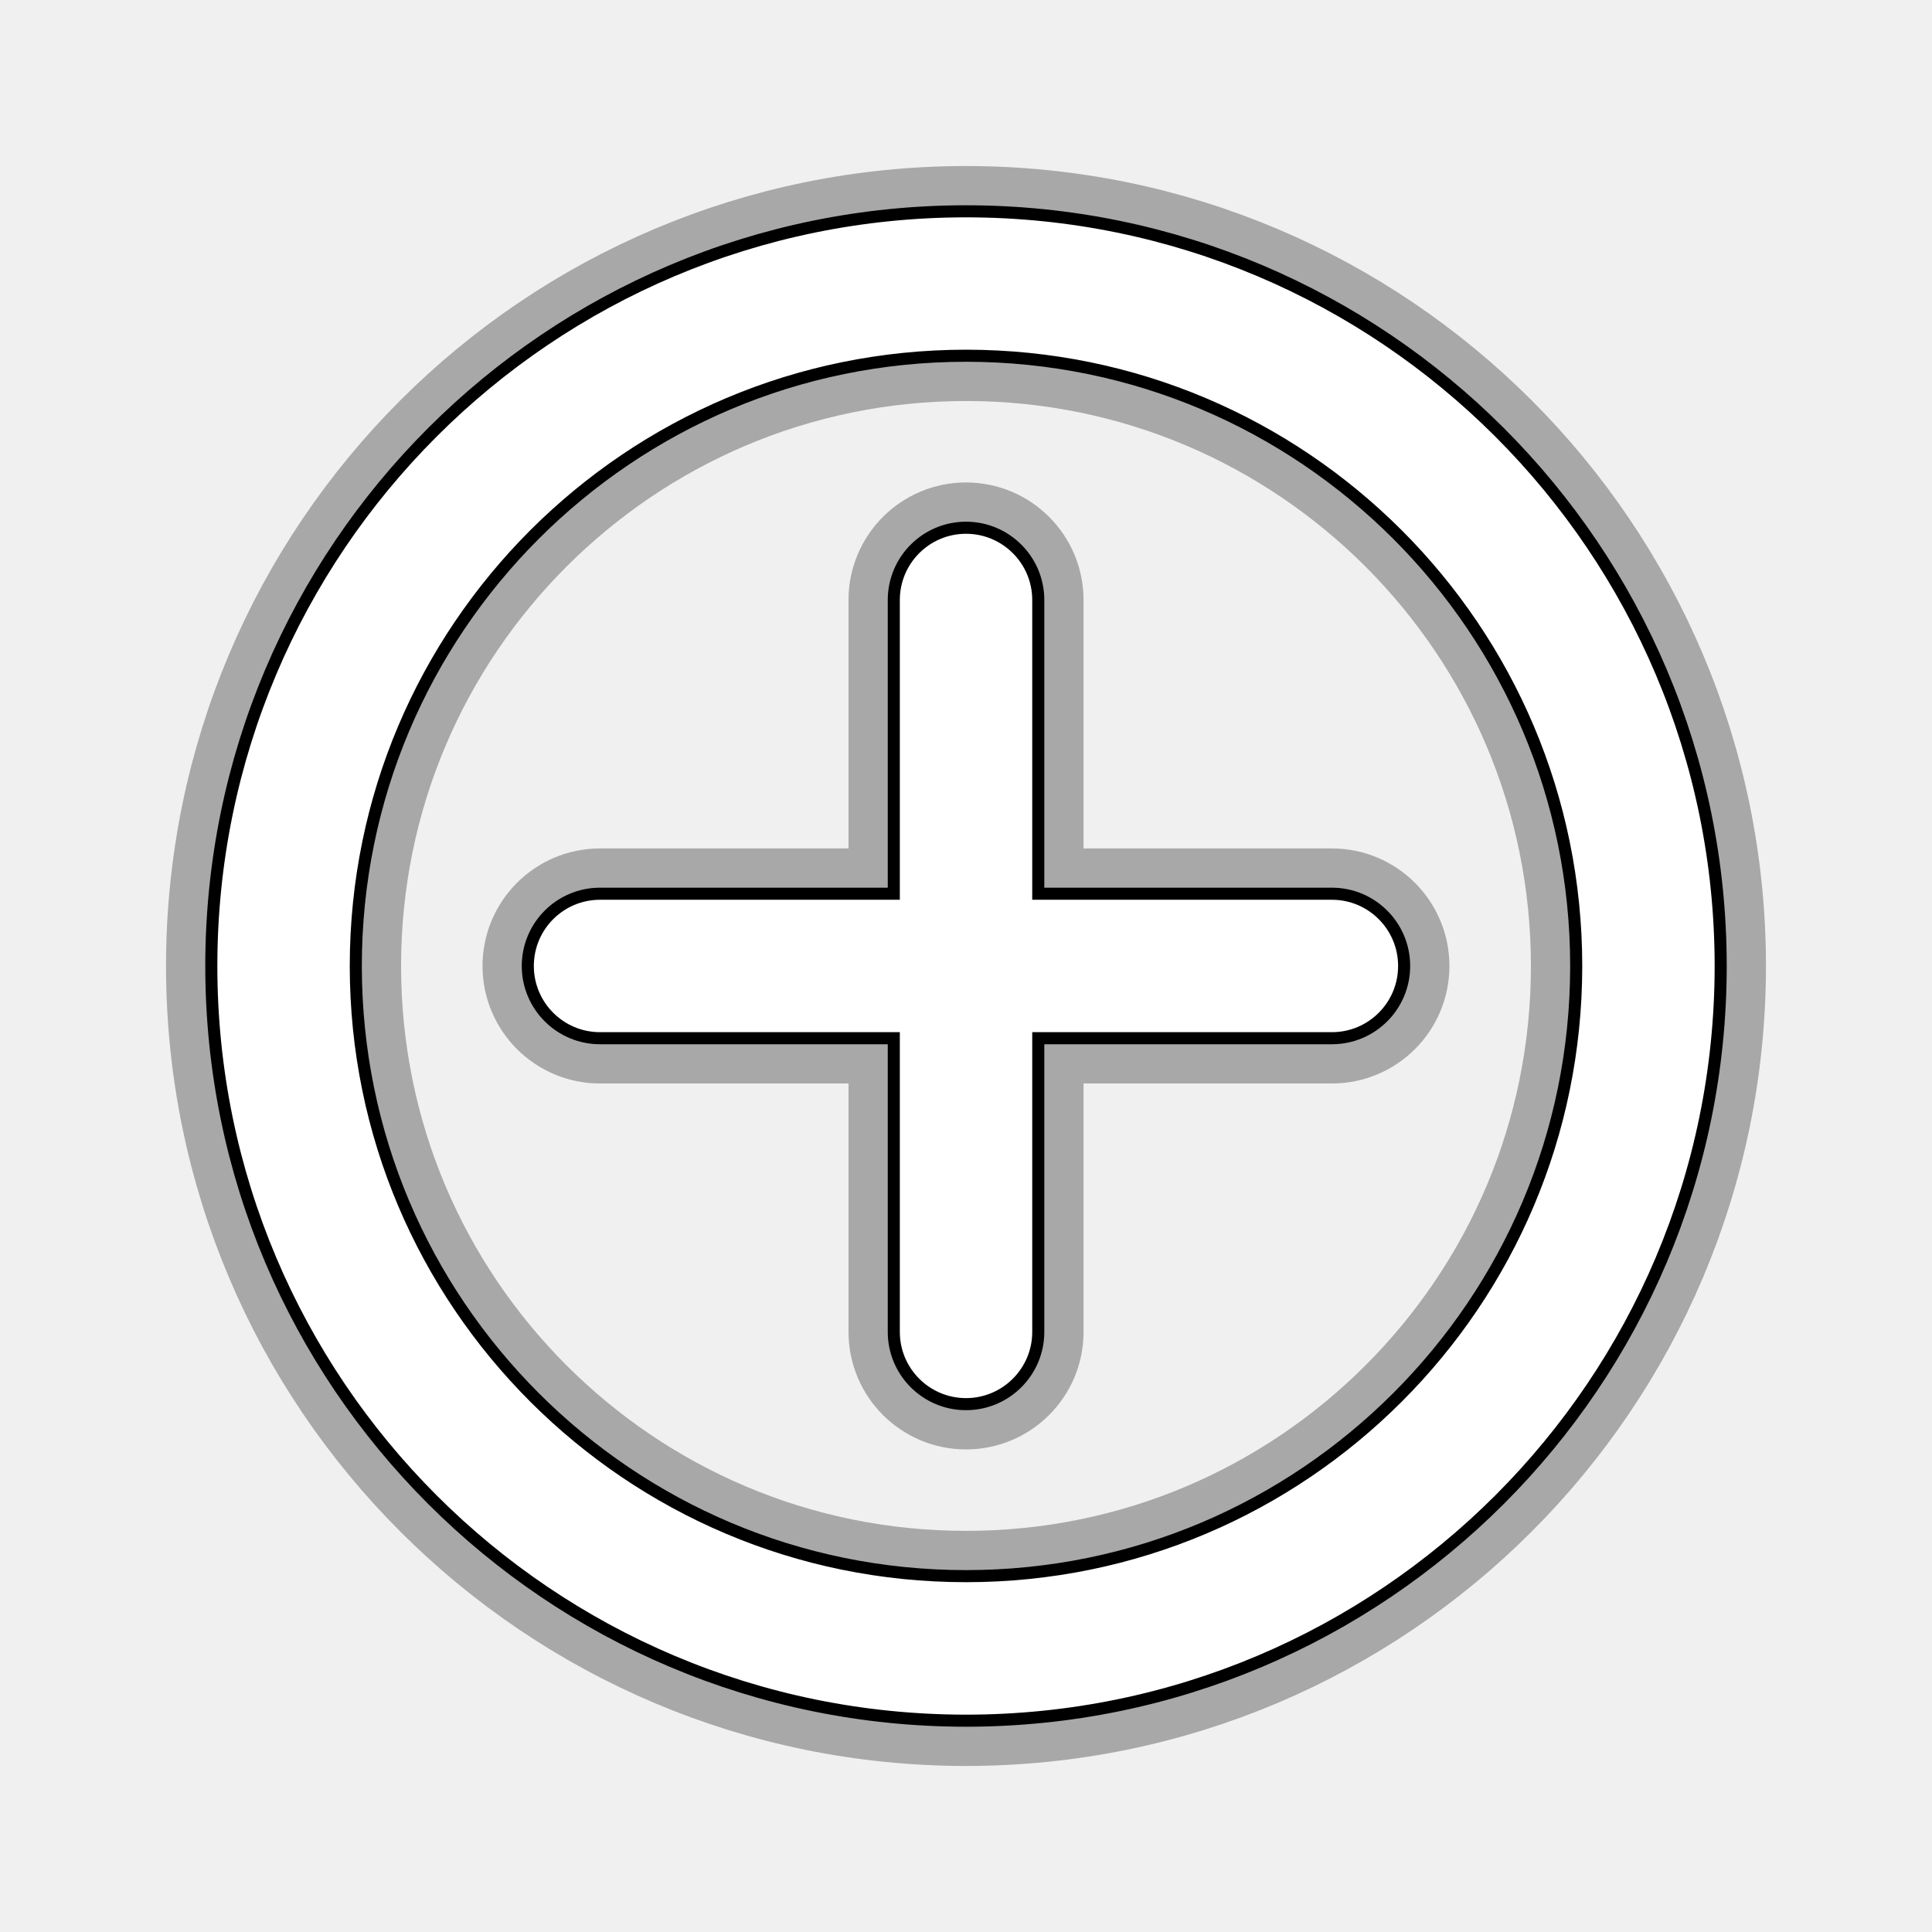
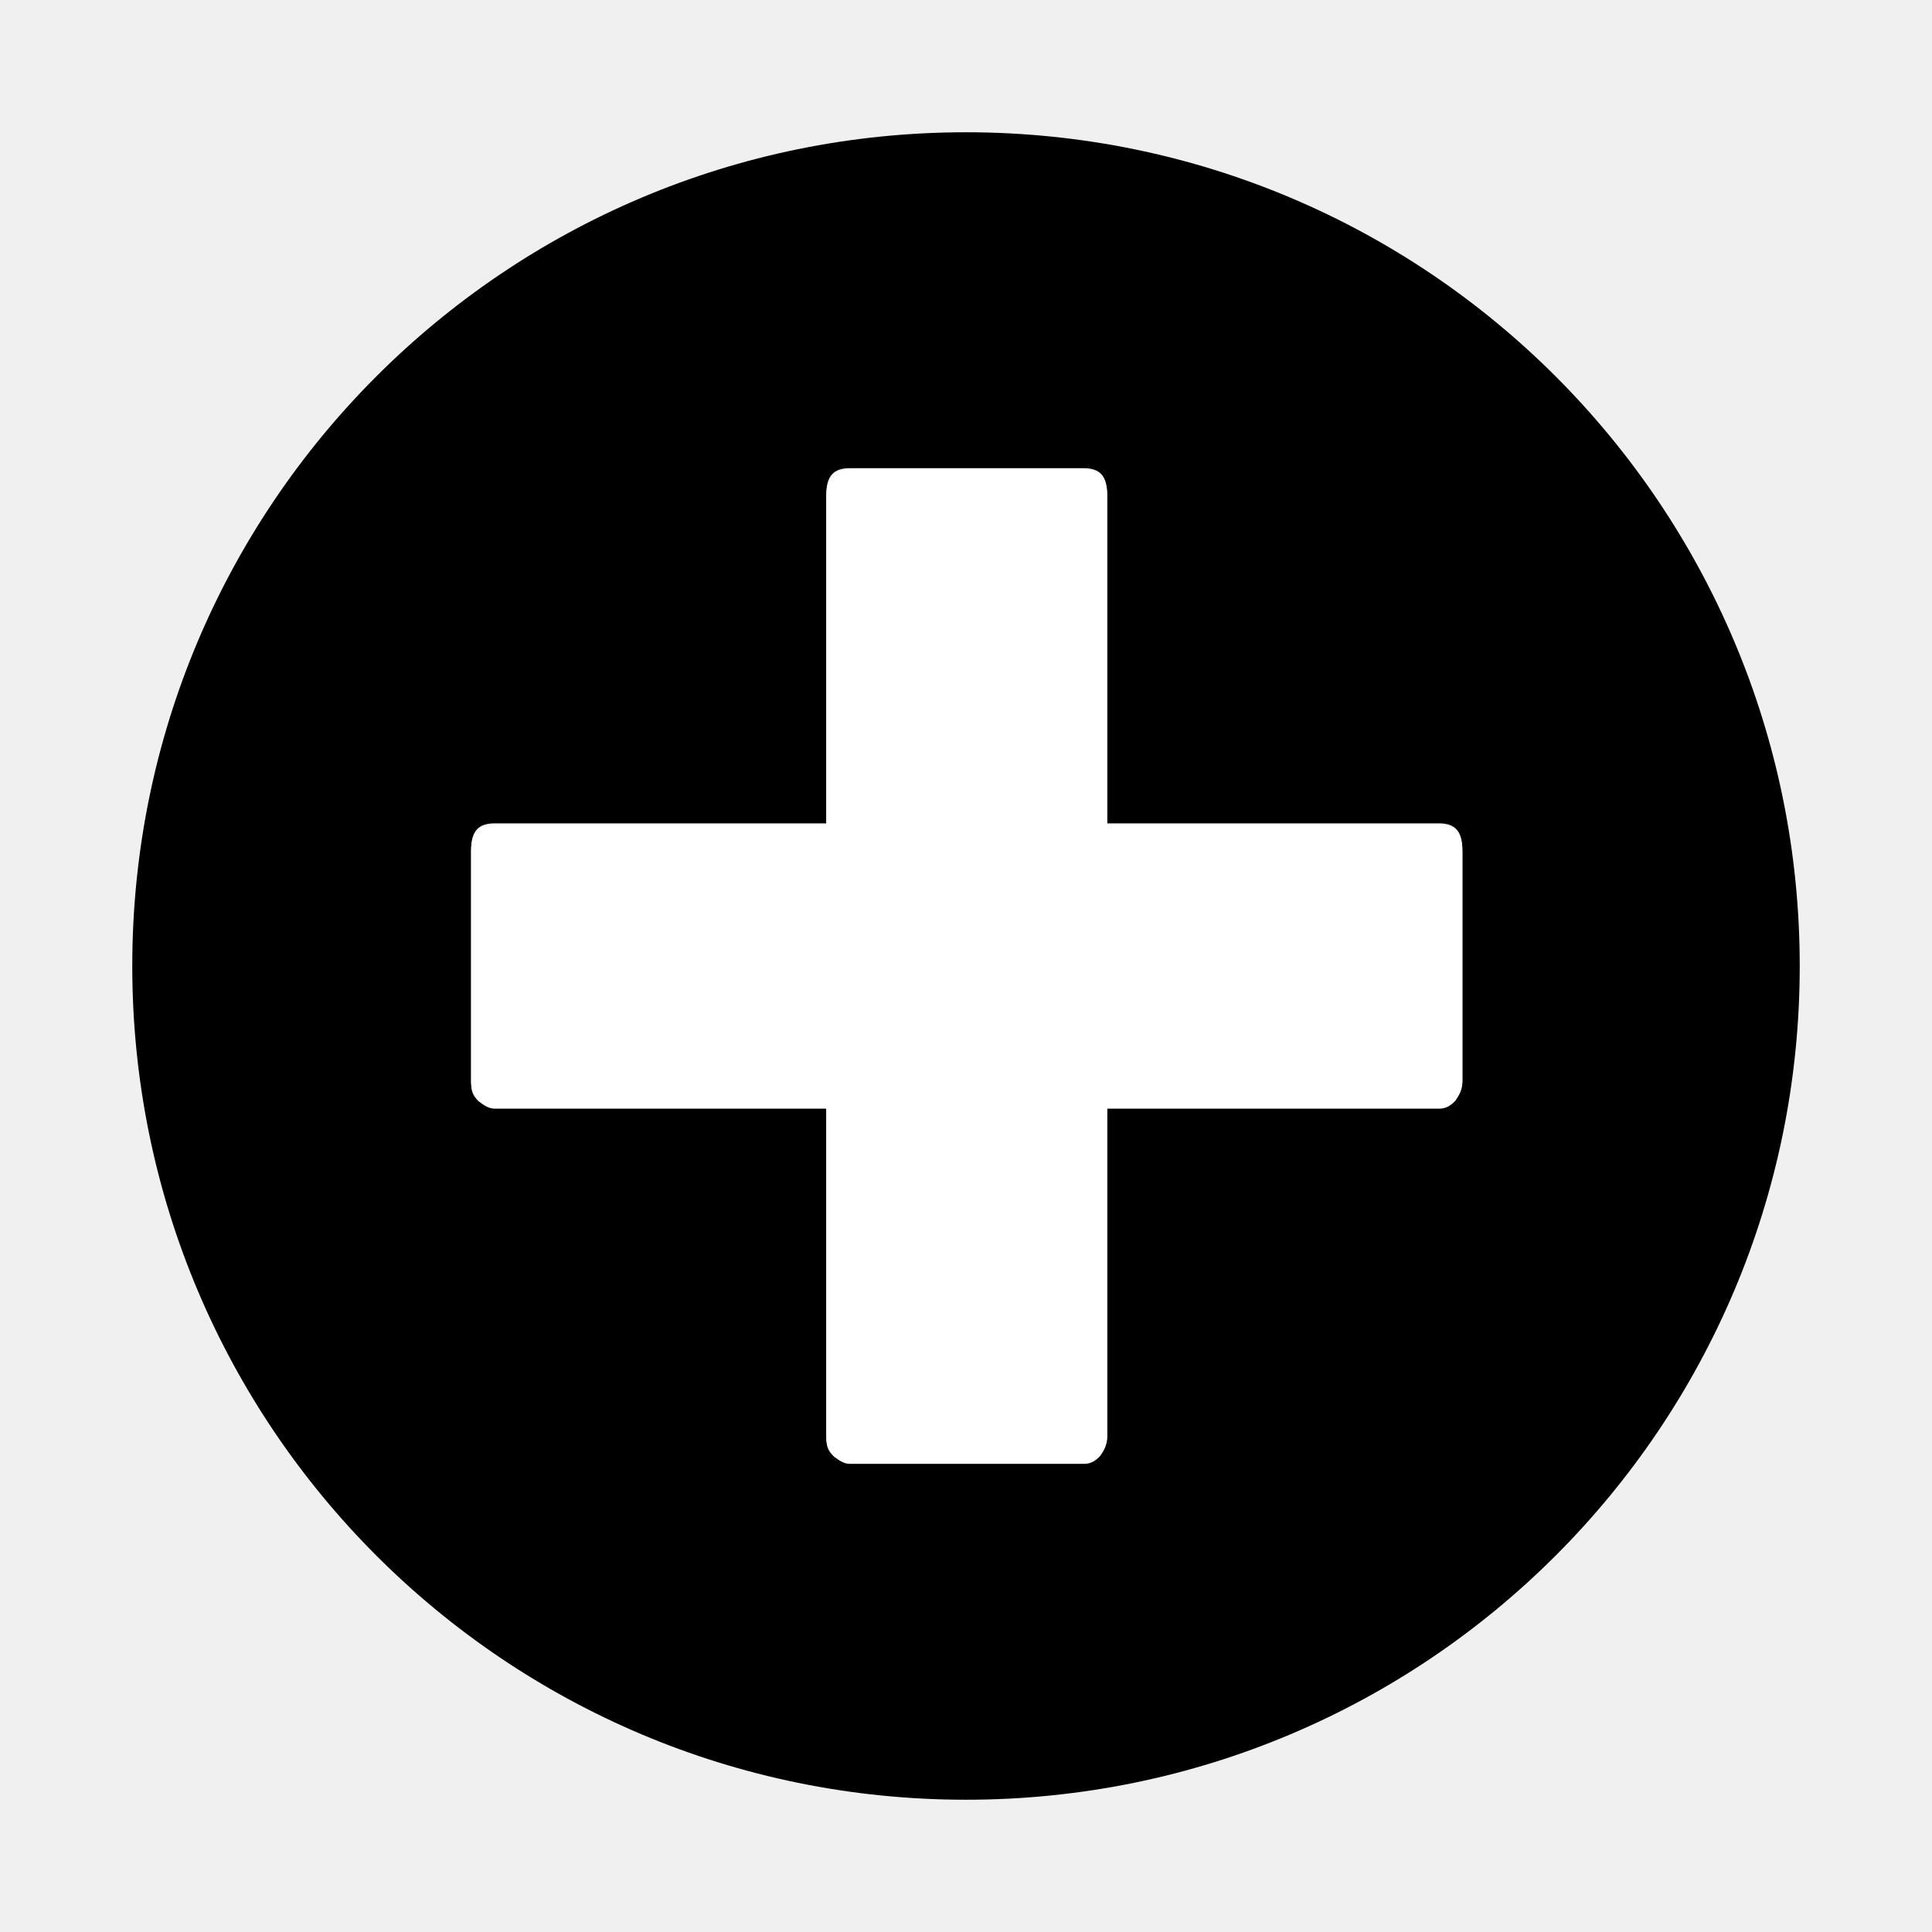
- <svg xmlns="http://www.w3.org/2000/svg" version="1.1" baseProfile="basic" id="Layer_1" x="0px" y="0px" width="32px" height="32px" viewBox="0 0 32 32" xml:space="preserve">
-   <g opacity="0.4">
-     <path stroke="#3C3C3C" stroke-width="1.5" d="M22.061,14.803h-4.864V9.938c0-0.661-0.536-1.197-1.197-1.197c-0.66,0-1.196,0.536-1.196,1.197v4.865    H9.938c-0.661,0-1.196,0.536-1.196,1.197c0,0.66,0.536,1.196,1.196,1.196h4.866v4.865c0,0.66,0.536,1.196,1.196,1.196    c0.661,0,1.197-0.536,1.197-1.196v-4.865h4.864c0.661,0,1.196-0.536,1.196-1.196C23.257,15.339,22.722,14.803,22.061,14.803z     M16,3.5C9.096,3.5,3.5,9.096,3.5,16c0,6.903,5.596,12.499,12.5,12.5c6.903-0.001,12.499-5.597,12.5-12.5    C28.499,9.096,22.903,3.5,16,3.5z M23.146,23.146c-1.832,1.831-4.352,2.96-7.146,2.96s-5.314-1.129-7.146-2.96    C7.022,21.314,5.894,18.795,5.893,16c0.001-2.795,1.129-5.314,2.961-7.147c1.833-1.831,4.352-2.96,7.146-2.961    c2.795,0.001,5.313,1.13,7.146,2.961c1.832,1.833,2.96,4.352,2.961,7.147C26.106,18.795,24.979,21.314,23.146,23.146z" />
+ <svg xmlns="http://www.w3.org/2000/svg" version="1.1" baseProfile="tiny" id="Layer_1" x="0px" y="0px" viewBox="-240 332 130 130" xml:space="preserve">
+   <g id="Layer_1_1_">
+     <path fill="#000000" d="M-175,340.9c-31,0-56.1,25.1-56.1,56.1s25.1,56.1,56.1,56.1s56.1-25.1,56.1-56.1S-144,340.9-175,340.9z    M-141.6,404.7c0,0.5-0.2,0.9-0.5,1.3c-0.4,0.4-0.7,0.5-1.1,0.5h-22.3v22.1c0,0.5-0.2,0.9-0.5,1.3c-0.4,0.4-0.7,0.5-1.1,0.5h-15.7   c-0.4,0-0.7-0.2-1.1-0.5c-0.4-0.4-0.5-0.7-0.5-1.3v-22.1h-22.3c-0.4,0-0.7-0.2-1.1-0.5c-0.4-0.4-0.5-0.7-0.5-1.3v-15.5   c0-1.3,0.5-1.8,1.6-1.8h22.3v-22.1c0-1.3,0.5-1.8,1.6-1.8h15.7c1.1,0,1.6,0.5,1.6,1.8v22.1h22.3c1.1,0,1.6,0.5,1.6,1.8   C-141.6,389.3-141.6,404.7-141.6,404.7z" />
  </g>
-   <g>
-     <path fill="#FFFFFF" stroke="#000000" stroke-width="0.2" d="M22.061,14.803h-4.864V9.938c0-0.661-0.536-1.197-1.197-1.197c-0.66,0-1.196,0.536-1.196,1.197v4.865    H9.938c-0.661,0-1.196,0.536-1.196,1.197c0,0.66,0.536,1.196,1.196,1.196h4.866v4.865c0,0.66,0.536,1.196,1.196,1.196    c0.661,0,1.197-0.536,1.197-1.196v-4.865h4.864c0.661,0,1.196-0.536,1.196-1.196C23.257,15.339,22.722,14.803,22.061,14.803z     M16,3.5C9.096,3.5,3.5,9.096,3.5,16c0,6.903,5.596,12.499,12.5,12.5c6.903-0.001,12.499-5.597,12.5-12.5    C28.499,9.096,22.903,3.5,16,3.5z M23.146,23.146c-1.832,1.831-4.352,2.96-7.146,2.96s-5.314-1.129-7.146-2.96    C7.022,21.314,5.894,18.795,5.893,16c0.001-2.795,1.129-5.314,2.961-7.147c1.833-1.831,4.352-2.96,7.146-2.961    c2.795,0.001,5.313,1.13,7.146,2.961c1.832,1.833,2.96,4.352,2.961,7.147C26.106,18.795,24.979,21.314,23.146,23.146z" />
+   <g id="Layer_2">
+     <path fill="#FFFFFF" d="M-165.5,387.5h22.3c1.1,0,1.6,0.5,1.6,1.8v15.5c0,0.5-0.2,0.9-0.5,1.3c-0.4,0.4-0.7,0.5-1.1,0.5h-22.3v22.1   c0,0.5-0.2,0.9-0.5,1.3c-0.4,0.4-0.7,0.5-1.1,0.5h-15.7c-0.4,0-0.7-0.2-1.1-0.5c-0.4-0.4-0.5-0.7-0.5-1.3v-22.1h-22.3   c-0.4,0-0.7-0.2-1.1-0.5c-0.4-0.4-0.5-0.7-0.5-1.3v-15.5c0-1.3,0.5-1.8,1.6-1.8h22.3v-22.1c0-1.3,0.5-1.8,1.6-1.8h15.7   c1.1,0,1.6,0.5,1.6,1.8V387.5z" />
  </g>
</svg>
